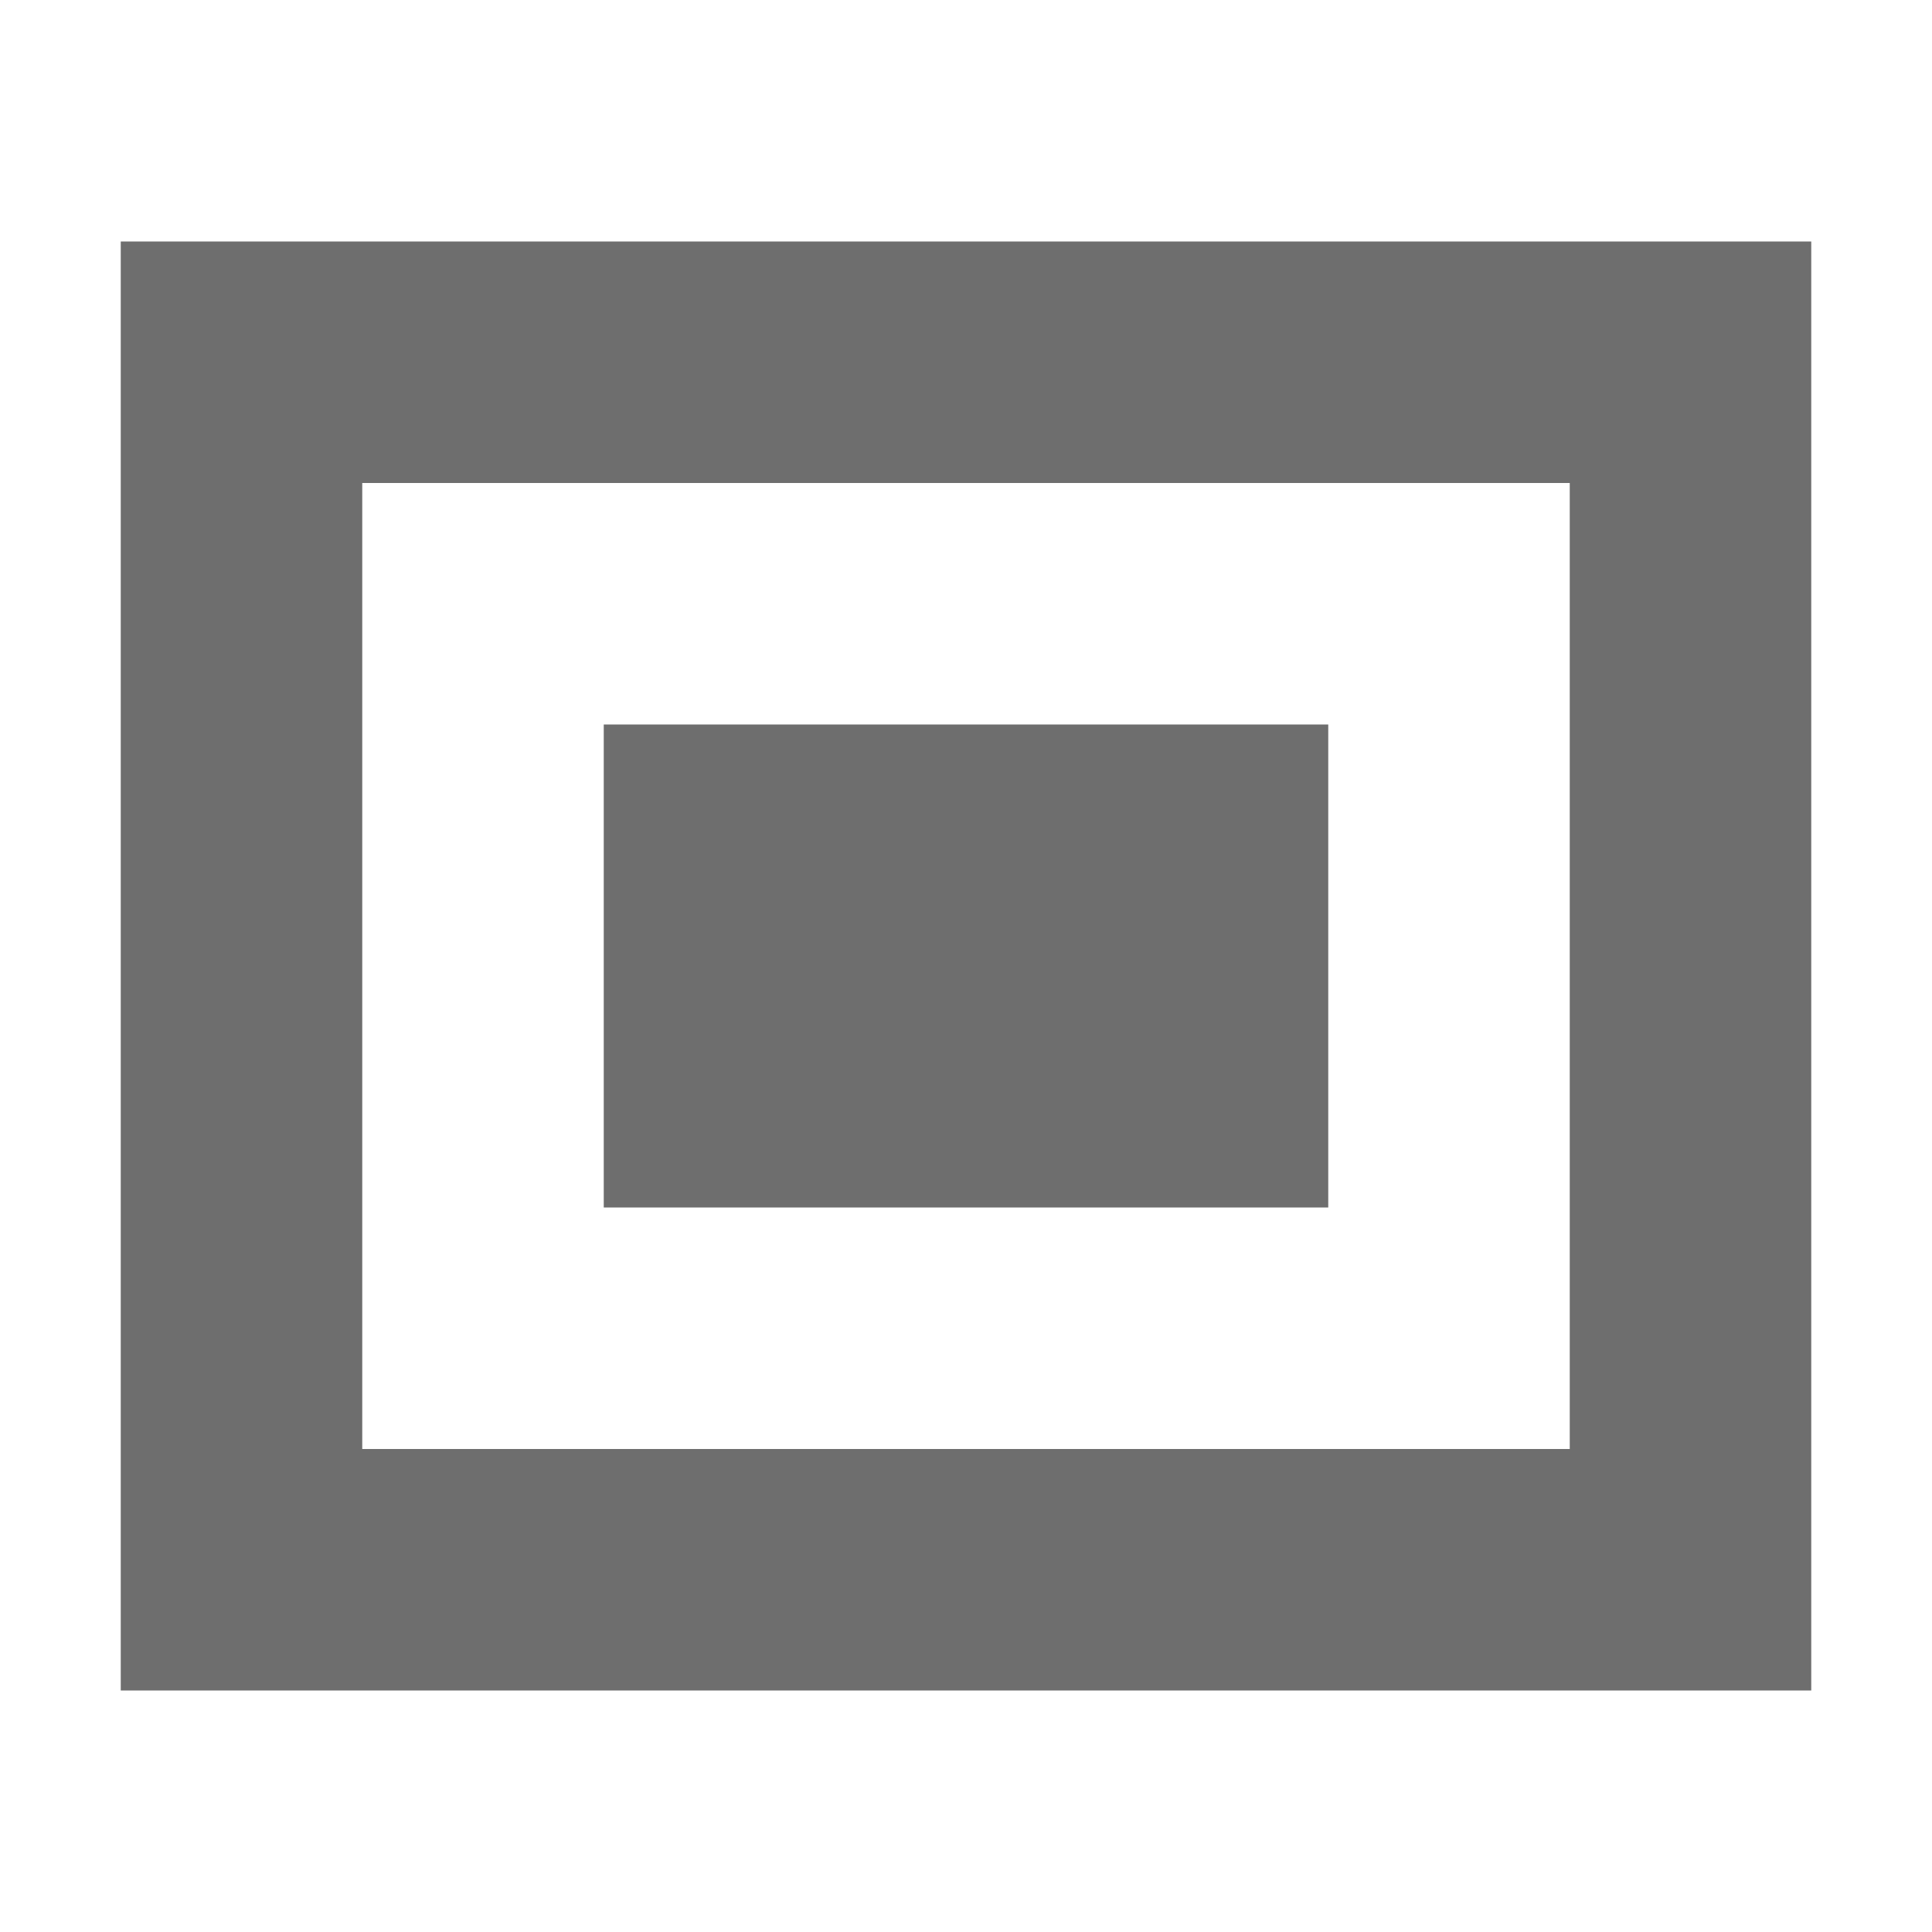
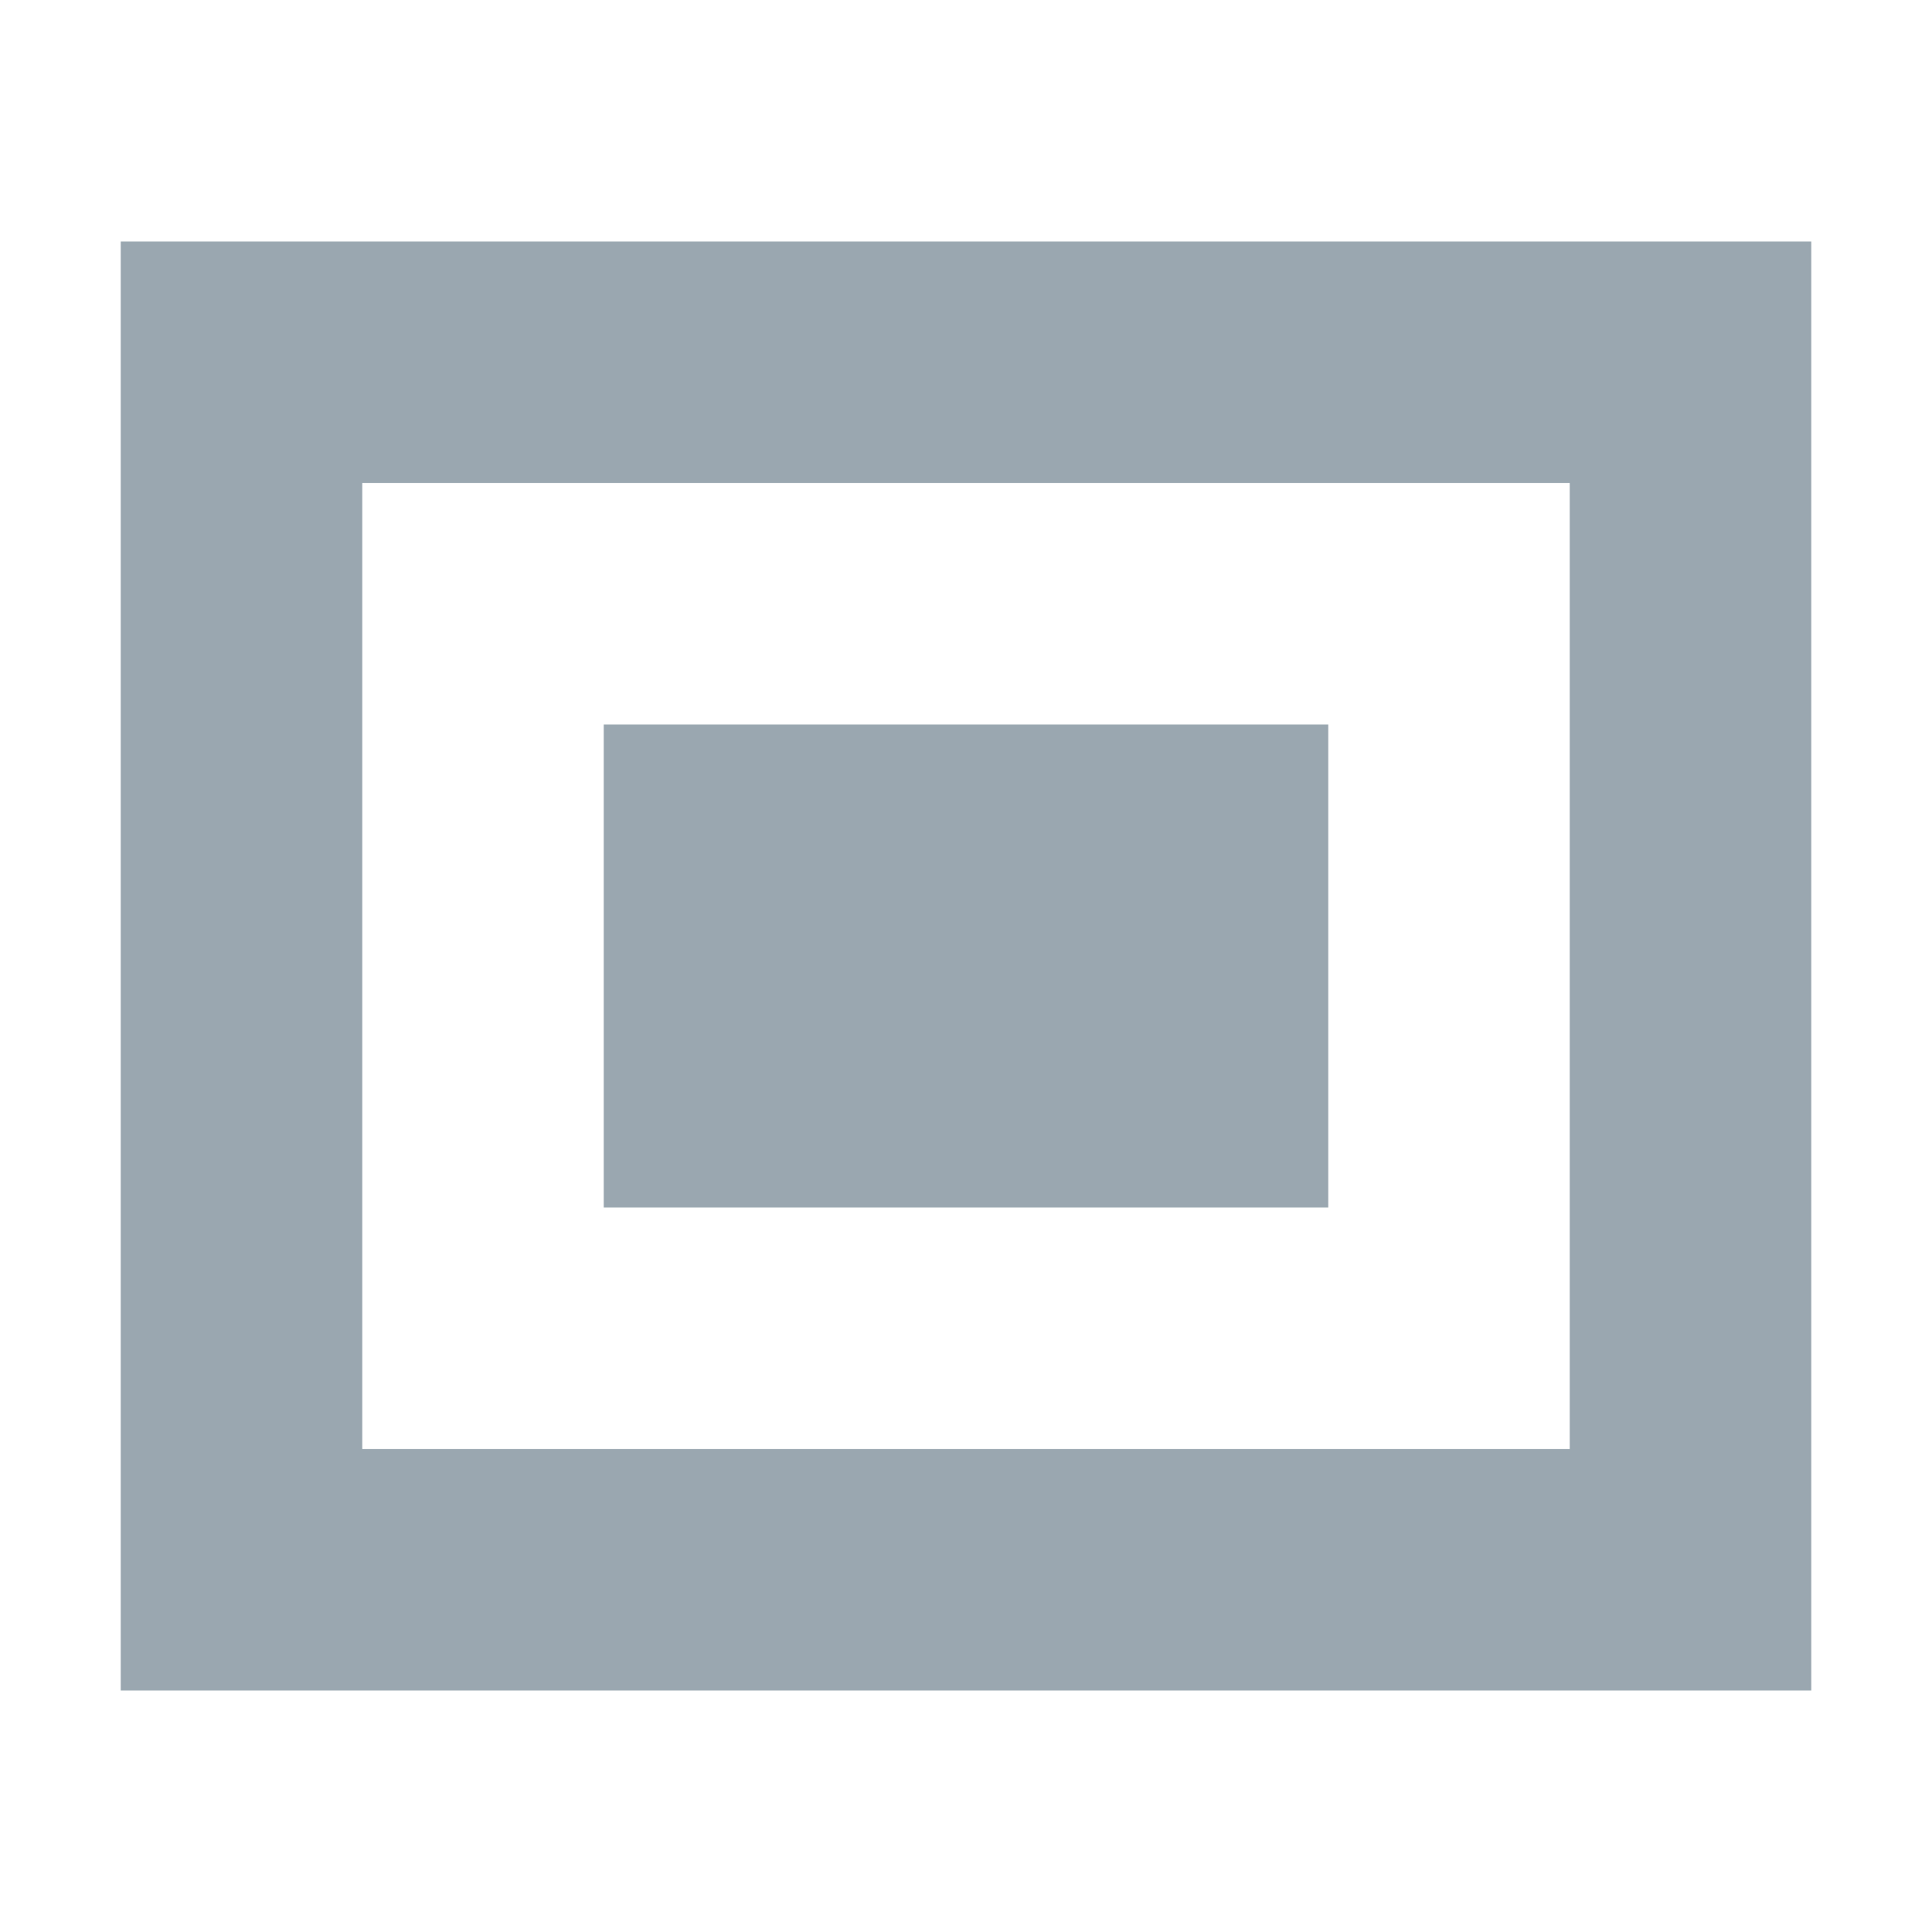
<svg xmlns="http://www.w3.org/2000/svg" width="16" height="16" viewBox="0 0 16 16">
  <rect width="16" height="16" fill="none" />
-   <g fill="#6E6E6E" fill-rule="evenodd">
+   <g fill="#9AA7B0" fill-rule="evenodd">
    <path d="M5 6h6v4H5z" />
    <path d="M3 12h10V4H3v8zM1 2h14v12H1V2z" />
  </g>
</svg>
